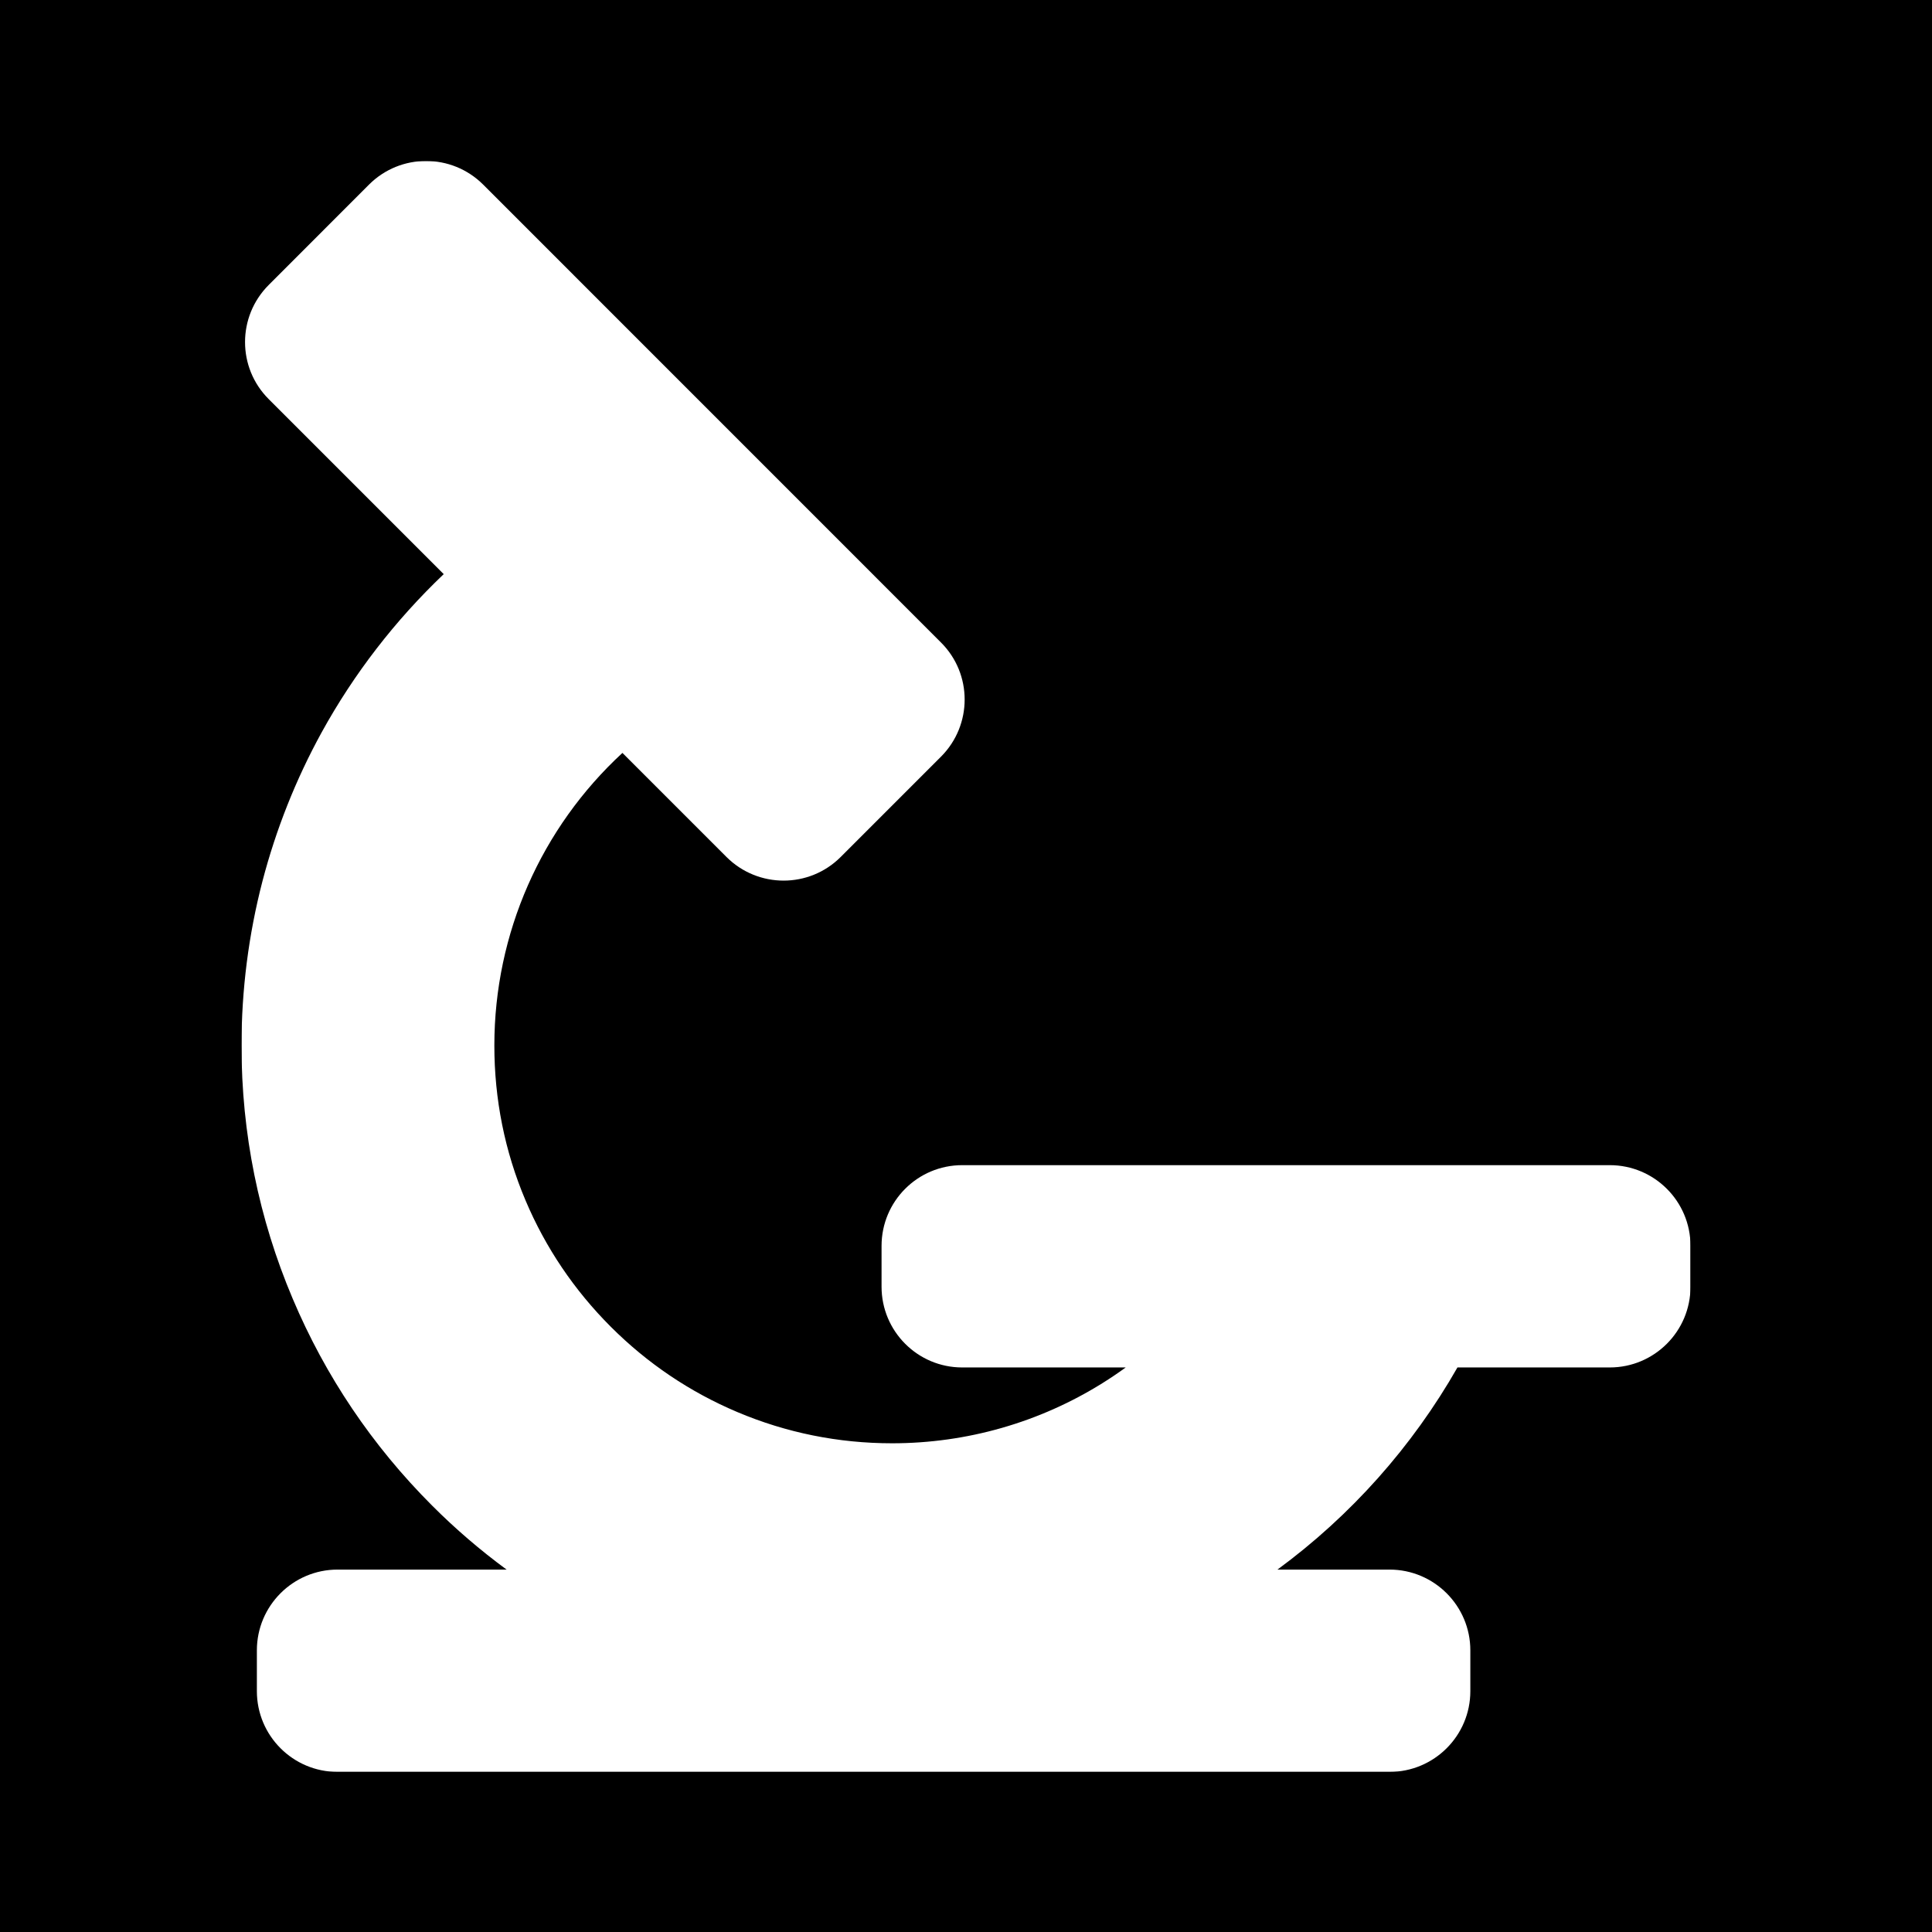
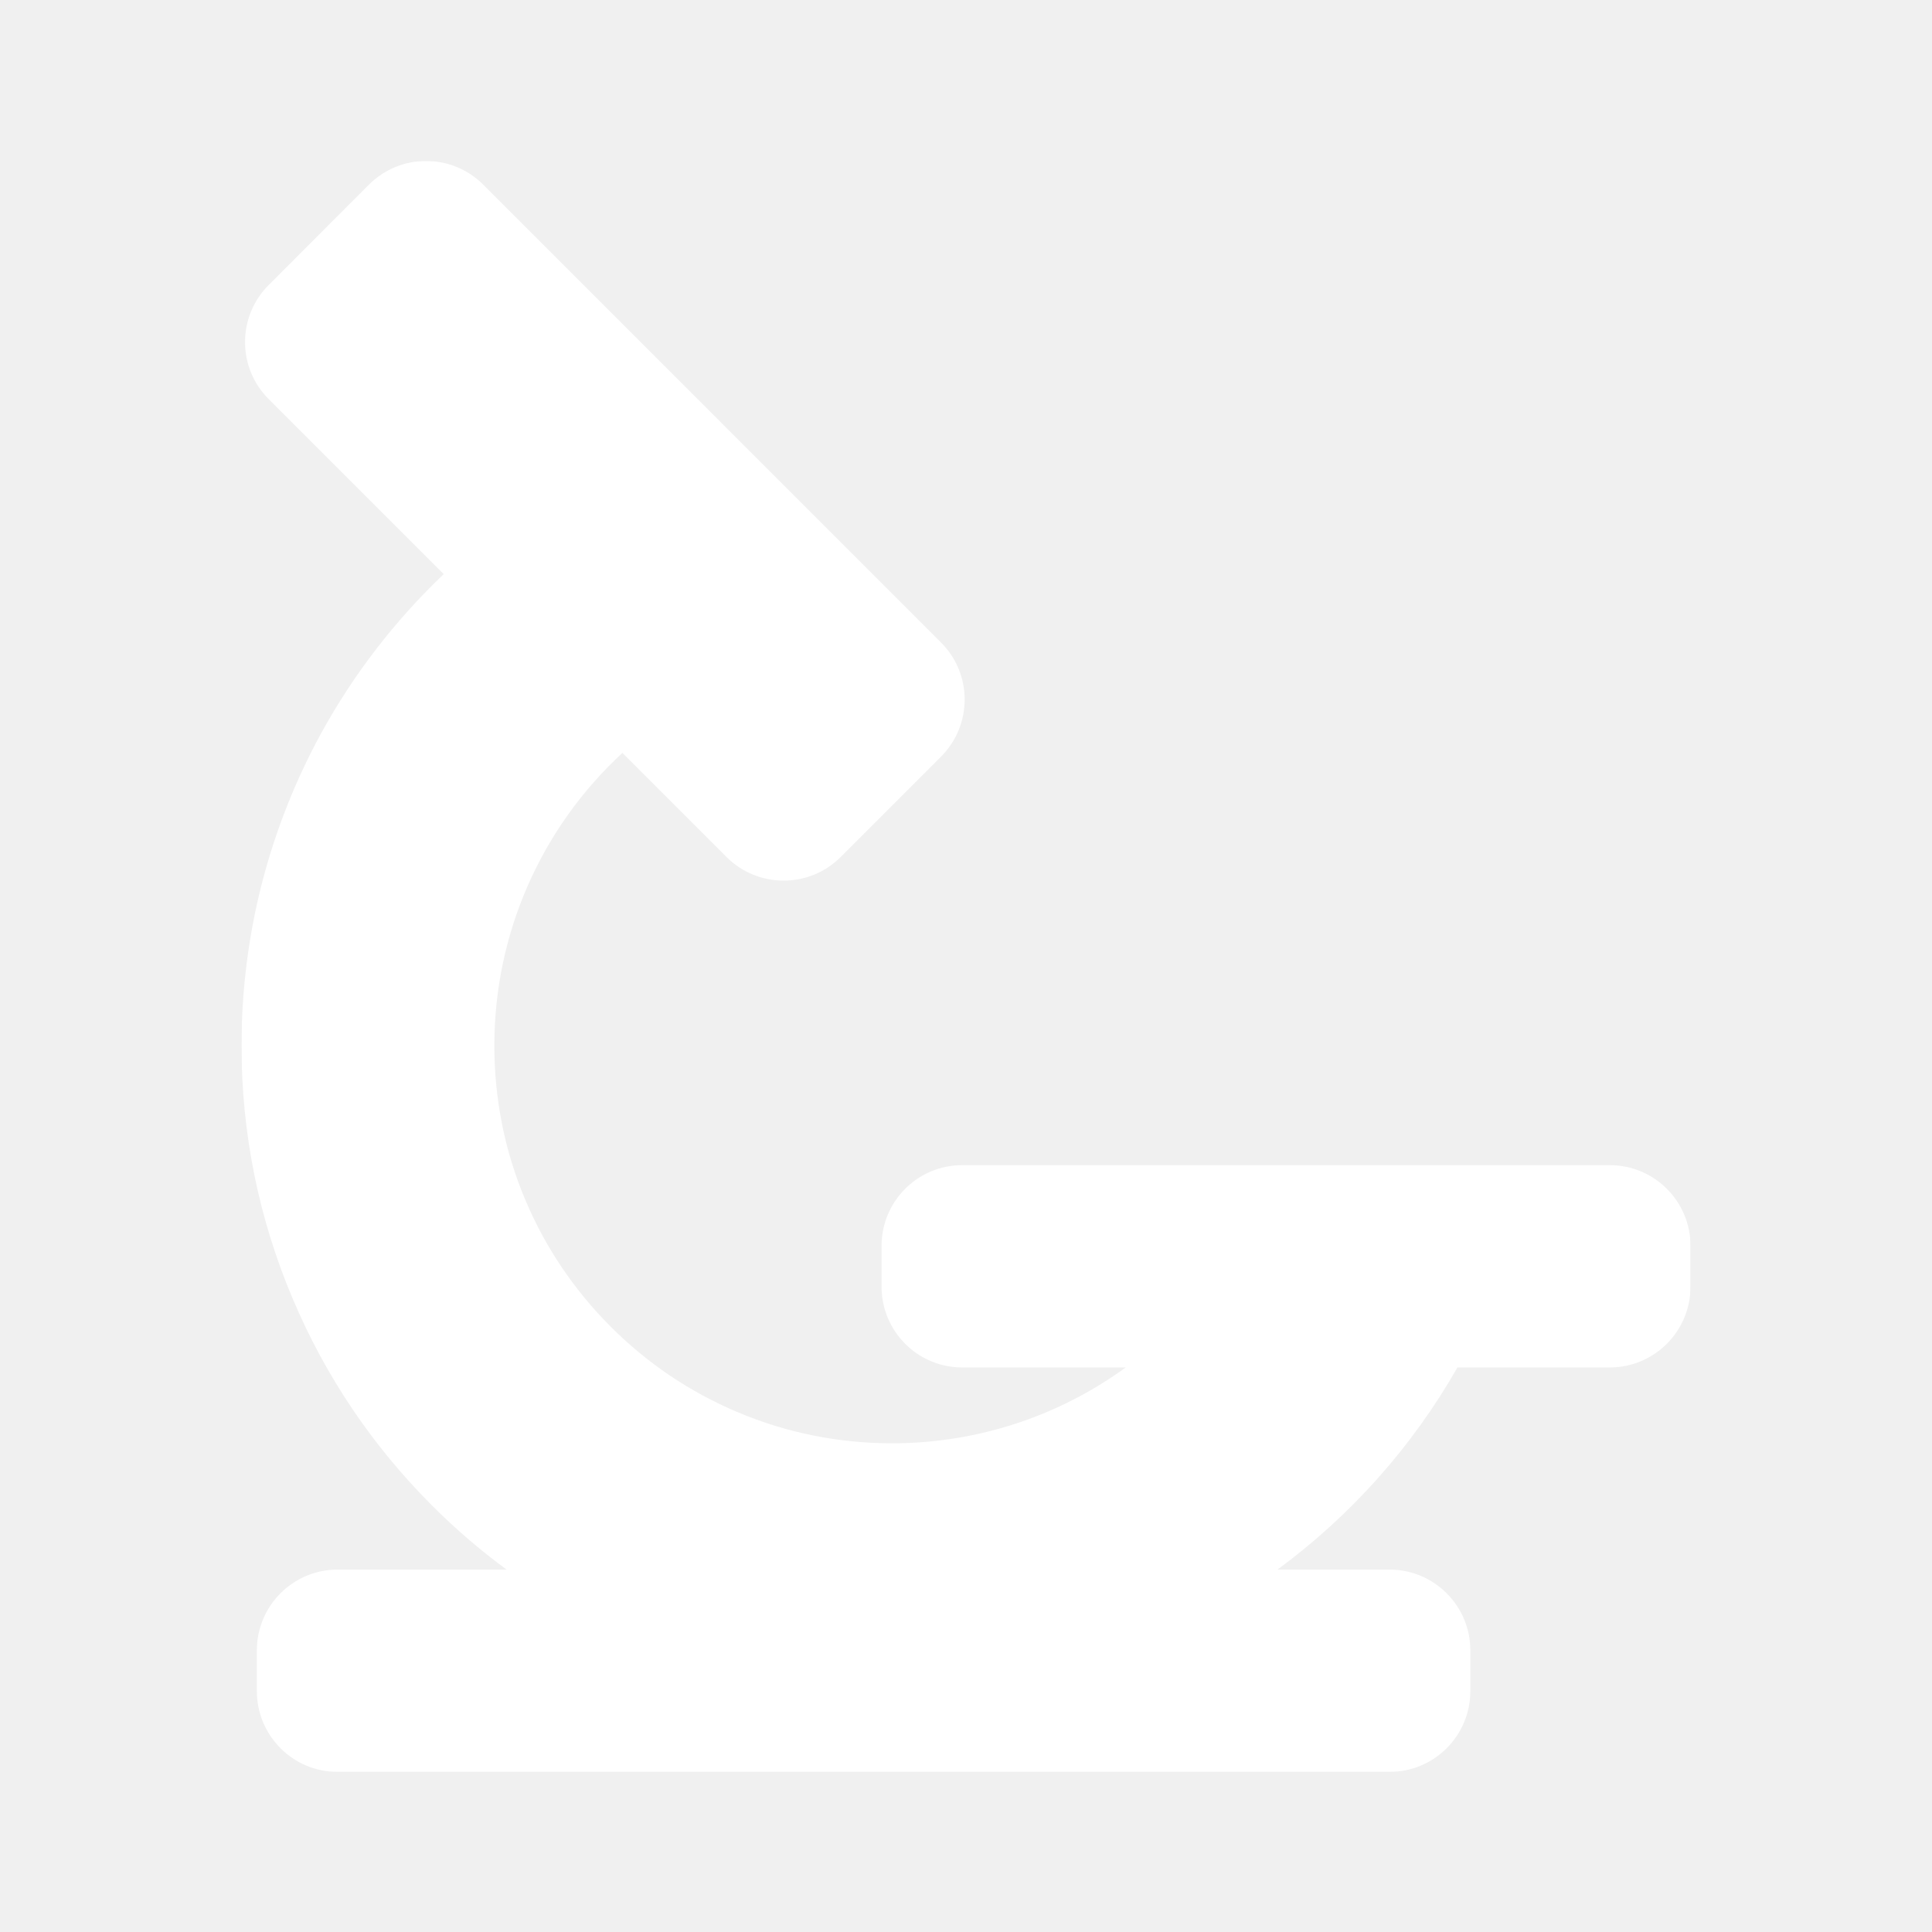
- <svg xmlns="http://www.w3.org/2000/svg" width="24" height="24" viewBox="0 0 24 24" fill="none">
-   <rect width="24" height="24" fill="black" />
-   <mask id="mask0" mask-type="alpha" maskUnits="userSpaceOnUse" x="3" y="2" width="18" height="21">
-     <path fill-rule="evenodd" clip-rule="evenodd" d="M3 2H21V22.011H3V2Z" fill="white" />
-   </mask>
-   <g mask="url(#mask0)">
-     <path fill-rule="evenodd" clip-rule="evenodd" d="M19.997 14.474H11.953C11.399 14.474 10.951 14.923 10.951 15.477V15.984C10.951 16.537 11.399 16.987 11.953 16.987H13.984C13.891 17.055 13.794 17.12 13.695 17.182C12.913 17.67 12.01 17.929 11.082 17.929C10.414 17.929 9.767 17.798 9.159 17.541C8.57 17.292 8.042 16.936 7.588 16.482C7.133 16.027 6.776 15.498 6.528 14.911C6.27 14.302 6.141 13.655 6.141 12.988C6.141 11.592 6.725 10.282 7.732 9.353L9.025 10.646C9.417 11.037 10.052 11.037 10.443 10.646L11.69 9.399C12.081 9.007 12.081 8.372 11.69 7.982L6.002 2.293C5.61 1.902 4.976 1.902 4.584 2.293L3.338 3.54C2.946 3.932 2.946 4.567 3.338 4.958L5.512 7.132C4.91 7.705 4.396 8.37 3.996 9.097C3.675 9.681 3.428 10.304 3.26 10.948C3.088 11.611 3 12.297 3 12.988C3 14.078 3.214 15.136 3.636 16.133C4.043 17.096 4.625 17.96 5.367 18.702C5.657 18.993 5.967 19.258 6.293 19.498H4.193C3.64 19.498 3.191 19.948 3.191 20.501V21.008C3.191 21.562 3.64 22.011 4.193 22.011H17.262C17.815 22.011 18.265 21.562 18.265 21.008V20.501C18.265 19.948 17.815 19.498 17.262 19.498H15.869C16.781 18.828 17.544 17.971 18.105 16.987H19.997C20.551 16.987 21 16.537 21 15.984V15.477C21 14.923 20.551 14.474 19.997 14.474Z" fill="white" />
+ <svg xmlns="http://www.w3.org/2000/svg" xmlns:xlink="http://www.w3.org/1999/xlink" width="24px" height="24px" viewBox="0 0 24 24" version="1.1">
+   <defs>
+     <polygon id="path-1" points="0 0 18 0 18 20.011 0 20.011" />
+   </defs>
+   <g id="dtpr_icons-/-purpose-/-ic_white-/-research" stroke="none" stroke-width="1" fill="none" fill-rule="evenodd">
+     <rect id="Container" x="0" y="0" width="24" height="24" />
+     <g id="Group-3" transform="translate(3, 2)">
+       <mask id="mask-2" fill="white">
+         <use xlink:href="#path-1" />
+       </mask>
+       <g id="Clip-2" />
+       <path d="M16.997,12.474 L8.953,12.474 C8.399,12.474 7.951,12.923 7.951,13.477 L7.951,13.984 C7.951,14.537 8.399,14.987 8.953,14.987 L10.984,14.987 C10.891,15.055 10.794,15.12 10.695,15.182 C9.913,15.67 9.01,15.929 8.082,15.929 C7.414,15.929 6.767,15.798 6.159,15.541 C5.57,15.292 5.042,14.936 4.588,14.482 C4.133,14.027 3.776,13.498 3.528,12.911 C3.27,12.302 3.141,11.655 3.141,10.988 C3.141,9.592 3.725,8.282 4.732,7.353 L6.025,8.646 C6.417,9.037 7.052,9.037 7.443,8.646 L8.69,7.399 C9.081,7.007 9.081,6.372 8.69,5.982 L3.002,0.293 C2.61,-0.098 1.976,-0.098 1.584,0.293 L0.338,1.54 C-0.054,1.932 -0.054,2.567 0.338,2.958 L2.512,5.132 C1.91,5.705 1.396,6.37 0.996,7.097 C0.675,7.681 0.428,8.304 0.26,8.948 C0.088,9.611 0,10.297 0,10.988 C0,12.078 0.214,13.136 0.636,14.133 C1.043,15.096 1.625,15.96 2.367,16.702 C2.657,16.993 2.967,17.258 3.293,17.498 L1.193,17.498 C0.64,17.498 0.191,17.948 0.191,18.501 L0.191,19.008 C0.191,19.562 0.64,20.011 1.193,20.011 L14.262,20.011 C14.815,20.011 15.265,19.562 15.265,19.008 L15.265,18.501 C15.265,17.948 14.815,17.498 14.262,17.498 L12.869,17.498 C13.781,16.828 14.544,15.971 15.105,14.987 L16.997,14.987 C17.551,14.987 18,14.537 18,13.984 L18,13.477 C18,12.923 17.551,12.474 16.997,12.474" id="Fill-1" fill="#FFFFFF" mask="url(#mask-2)" />
+     </g>
  </g>
</svg>
